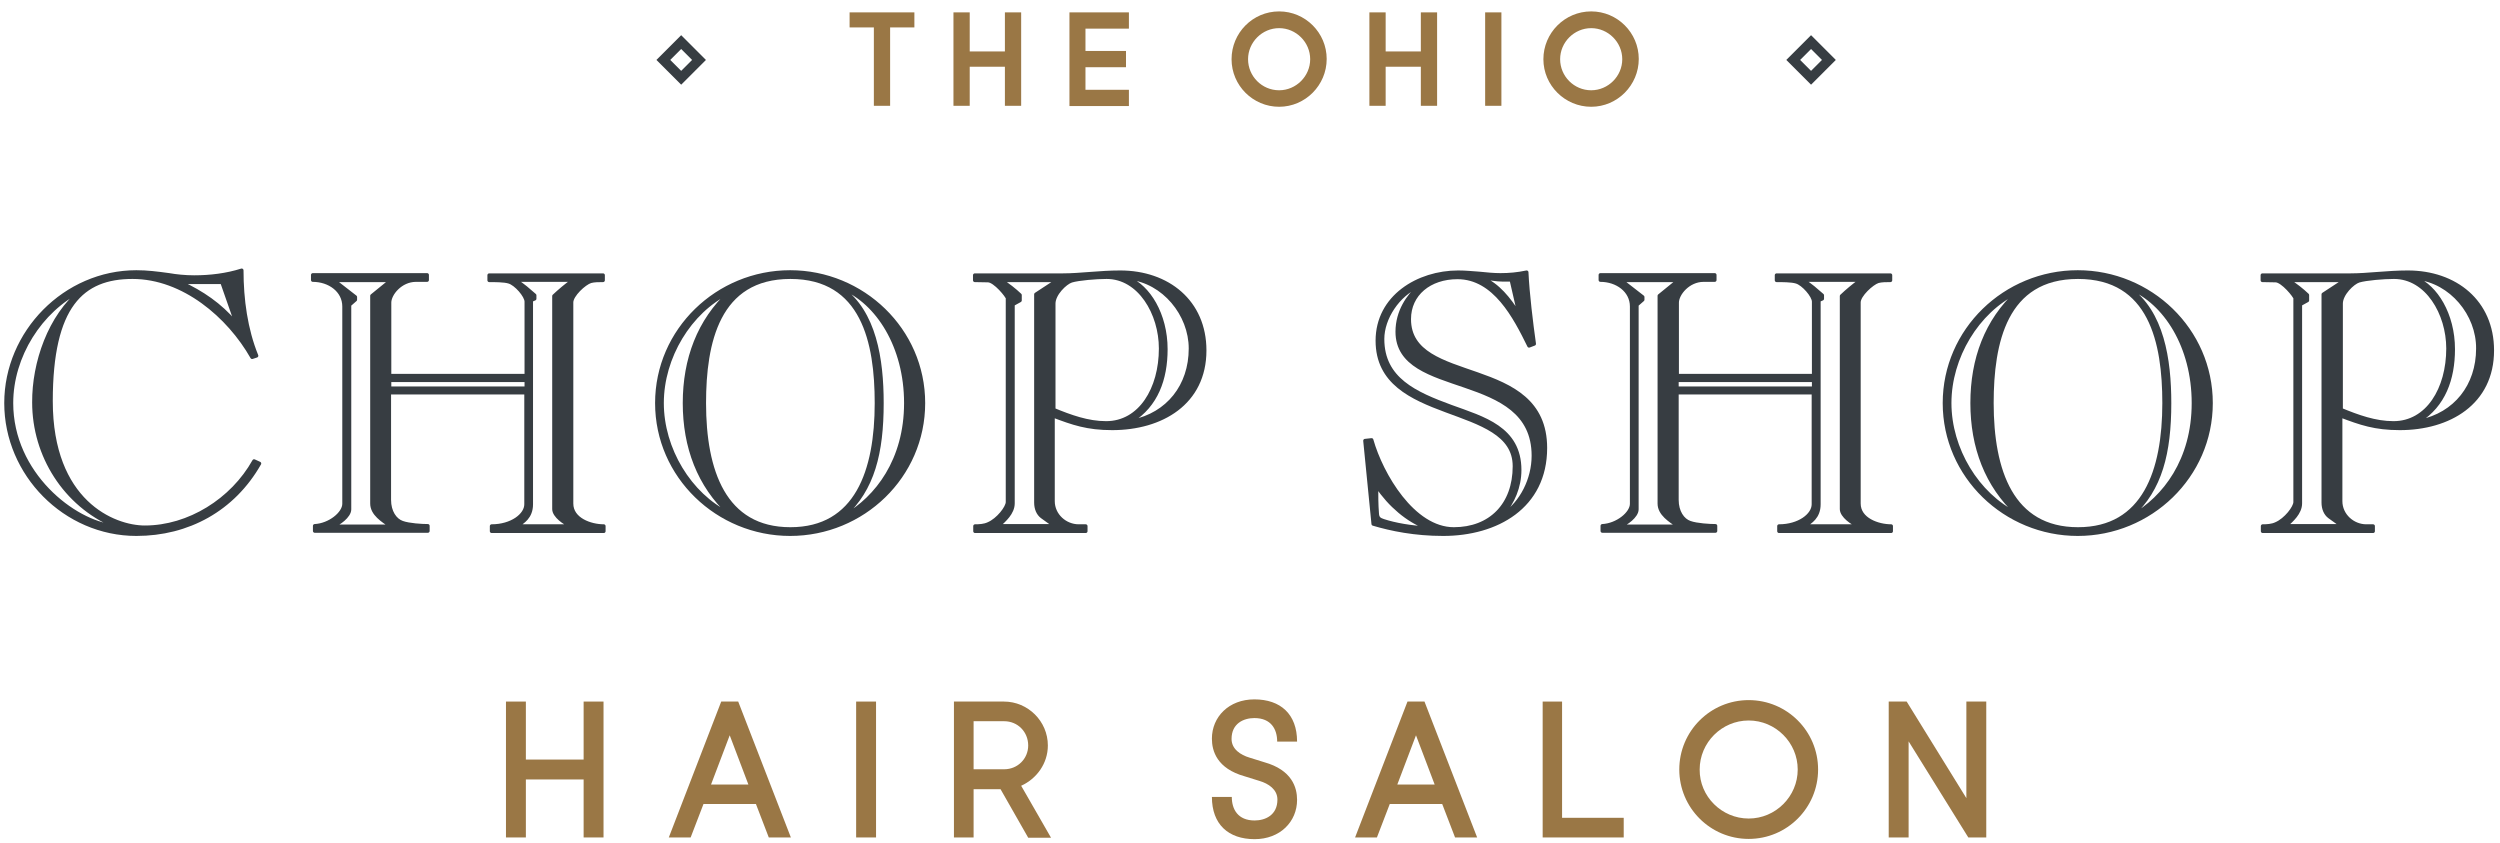
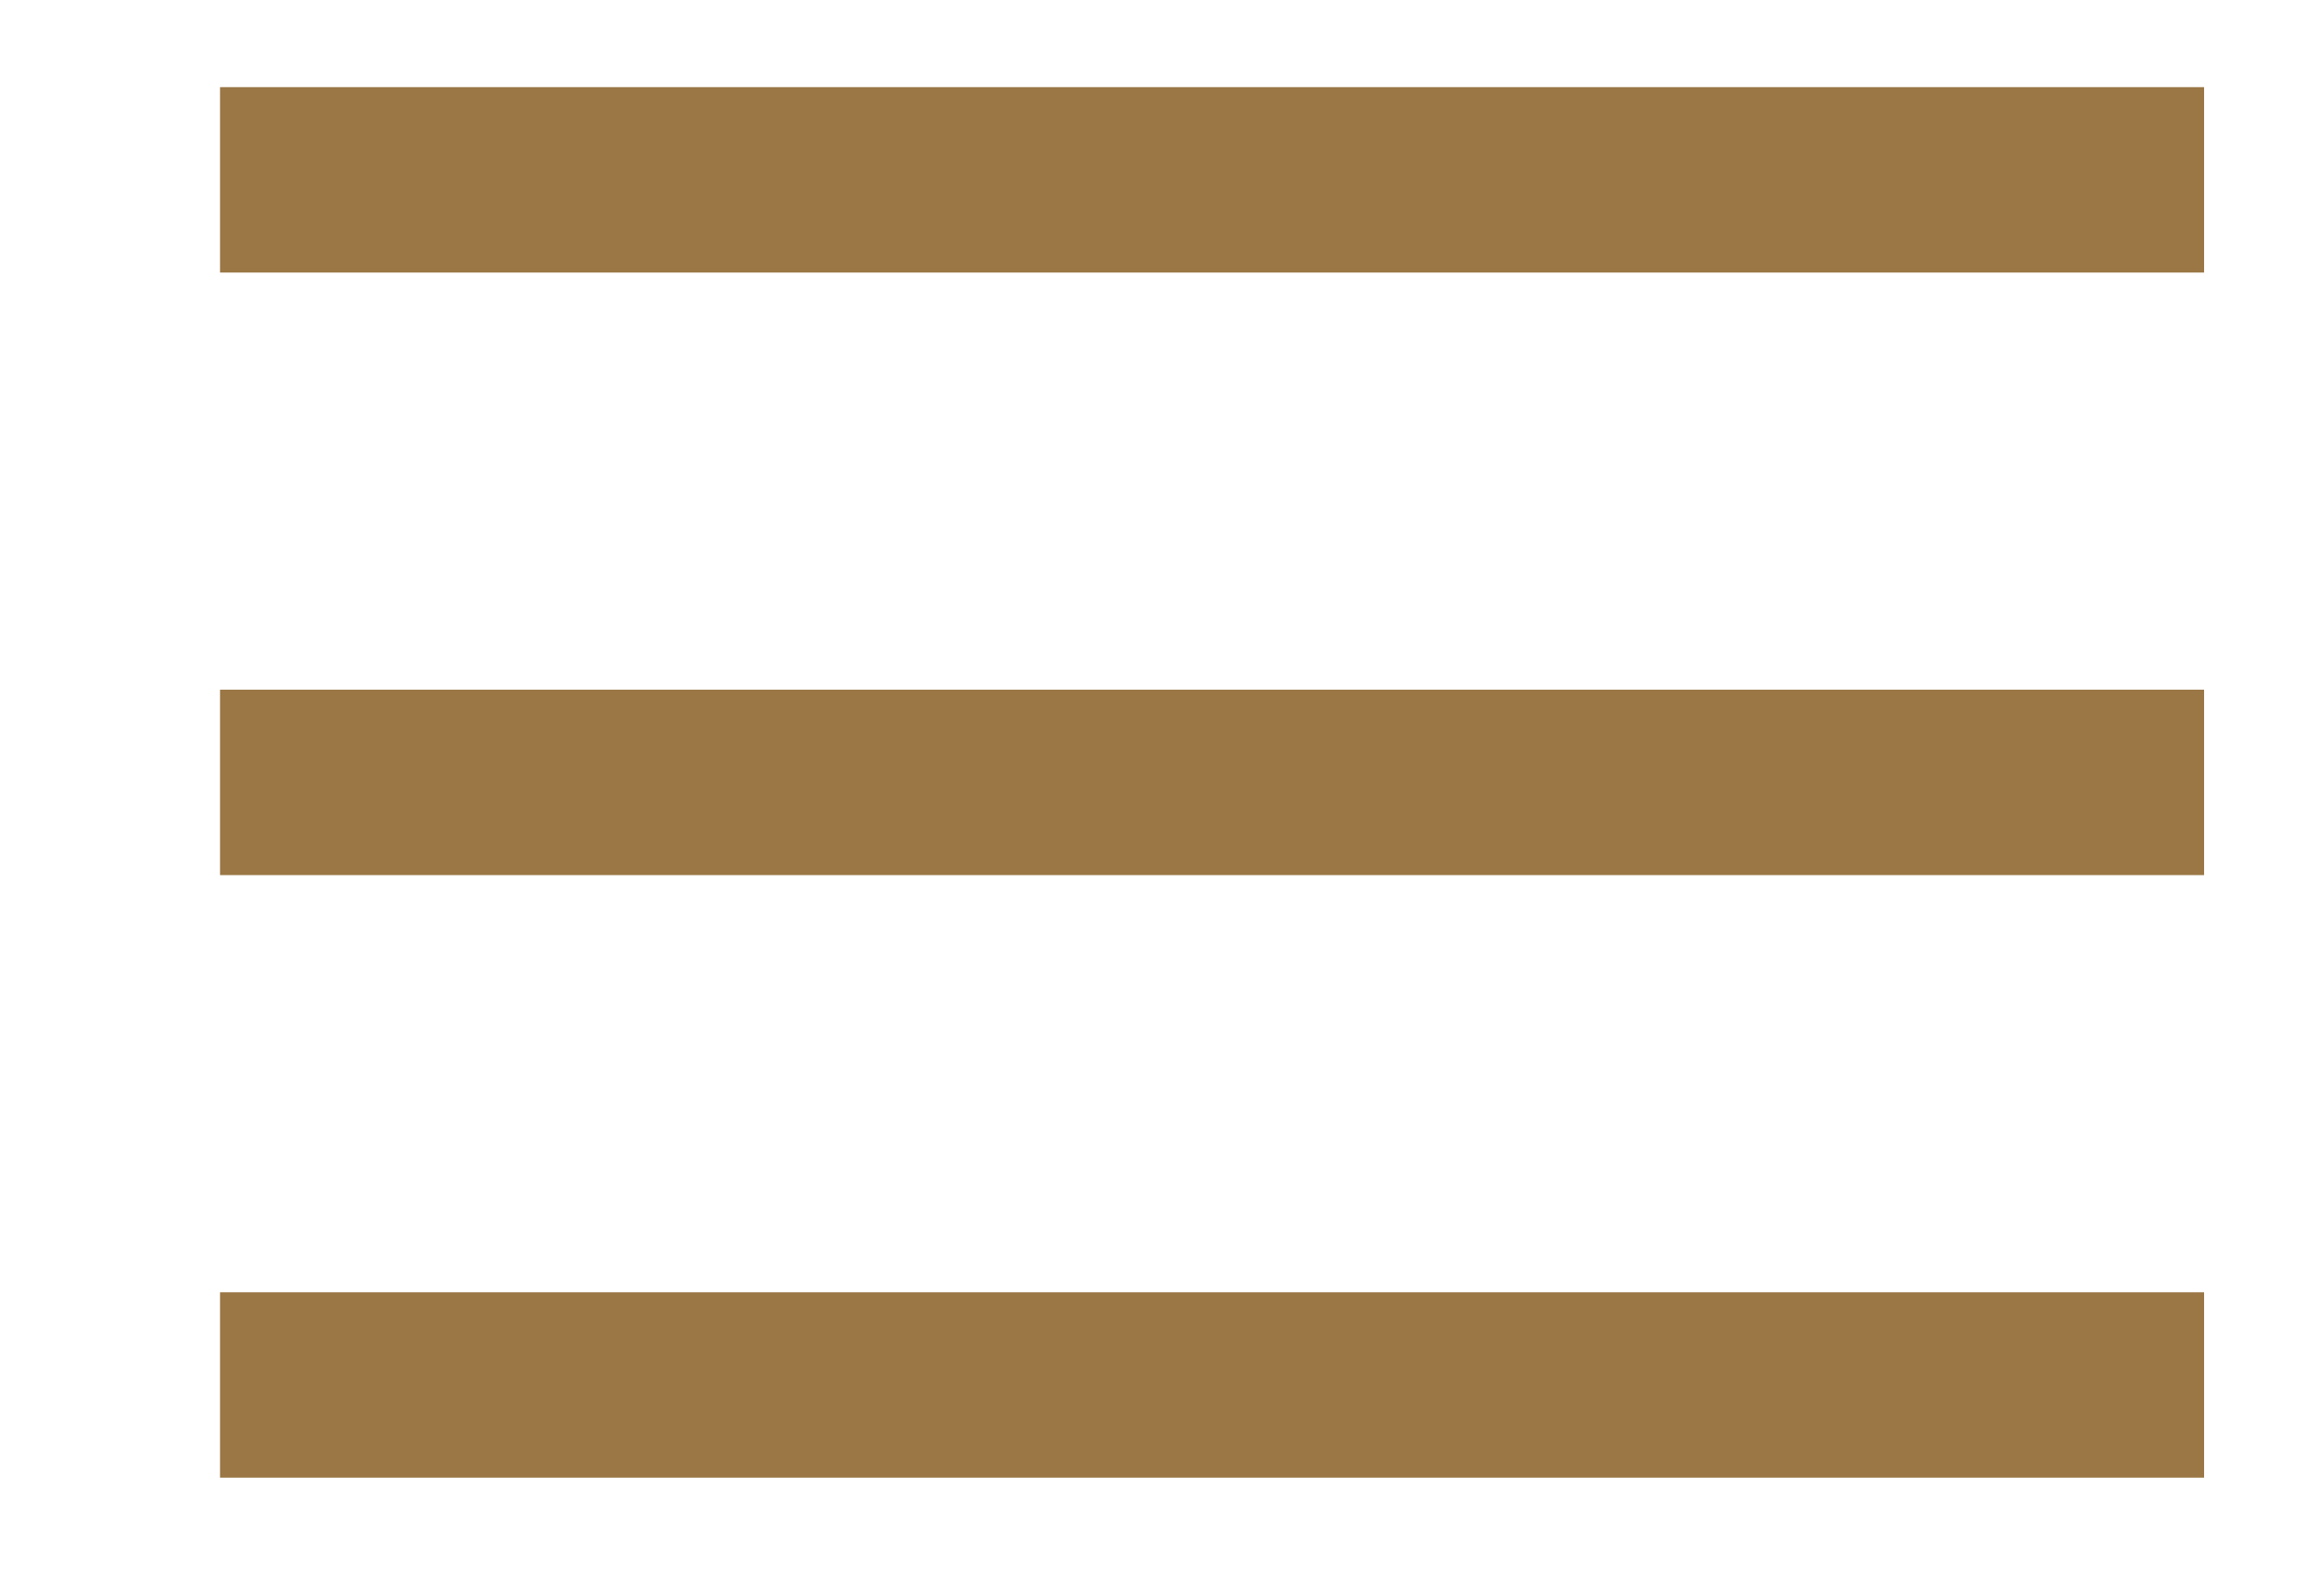
- <svg xmlns="http://www.w3.org/2000/svg" version="1.1" id="Layer_1" x="0px" y="0px" viewBox="0 0 1030.2 347" style="enable-background:new 0 0 1030.2 347;" xml:space="preserve">
+ <svg xmlns="http://www.w3.org/2000/svg" version="1.1" id="Layer_1" x="0px" y="0px" viewBox="0 0 376 258" style="enable-background:new 0 0 376 258;" xml:space="preserve">
  <style type="text/css">
- 	.st0{fill:#655B4F;}
- 	.st1{fill:#9A7745;}
- 	.st2{fill:#373D42;stroke:#373D42;stroke-width:1.5;stroke-linecap:round;stroke-linejoin:round;stroke-miterlimit:10;}
- 	.st3{fill:#373D42;}
- 	.st4{fill:#006C87;}
+ 	.st0{fill:none;stroke:#9A7745;stroke-width:30;stroke-miterlimit:10;}
</style>
-   <g>
-     <path class="st1" d="M350.2,5.1h26.6v6.2h-10v32.3h-6.7V11.3h-10V5.1z" />
-     <path class="st1" d="M414.1,27.5h-14.5v16.1h-6.7V5.1h6.7v16.1h14.5V5.1h6.7v38.5h-6.7V27.5z" />
-     <path class="st1" d="M440.7,5.1h24.5v6.7h-17.9V21h16.7v6.7h-16.7V37h17.9v6.7h-24.5V5.1z" />
-     <path class="st1" d="M527.1,4.7c10.8,0,19.6,8.8,19.6,19.6S537.9,44,527.1,44s-19.6-8.8-19.6-19.6S516.2,4.7,527.1,4.7z    M527.1,37.2c7,0,12.8-5.8,12.8-12.8c0-7-5.8-12.8-12.8-12.8c-7,0-12.8,5.8-12.8,12.8C514.3,31.4,520,37.2,527.1,37.2z" />
-     <path class="st1" d="M585.4,27.5H571v16.1h-6.7V5.1h6.7v16.1h14.5V5.1h6.7v38.5h-6.7V27.5z" />
-     <path class="st1" d="M612,5.1h6.7v38.5H612V5.1z" />
-     <path class="st1" d="M655.7,4.7c10.8,0,19.6,8.8,19.6,19.6S666.5,44,655.7,44S636,35.2,636,24.4S644.8,4.7,655.7,4.7z M655.7,37.2   c7,0,12.8-5.8,12.8-12.8c0-7-5.8-12.8-12.8-12.8c-7,0-12.8,5.8-12.8,12.8C642.9,31.4,648.6,37.2,655.7,37.2z" />
-   </g>
-   <g>
-     <path class="st2" d="M106.9,191c-10.8,19-29.5,29.1-50.7,29.1c-29.4,0-53.7-24.7-53.7-54c0-29.2,24.3-54,53.7-54   c4.4,0,8.4,0.5,13.5,1.2c2.8,0.5,6.6,0.9,10.3,0.9c6.6,0,13.3-0.8,19.6-2.8c0,12,1.7,24.4,6.1,35.2l-1.8,0.6   c-9.6-16.9-28.3-33-49.3-33c-20.7,0-33.6,11.7-33.6,51.1c0,41.5,25.8,52,38.7,52c18.1,0,36-11.2,45-27.3L106.9,191z M33.6,119.6   l-0.1-0.1c-16.9,8.4-28.8,27.3-28.8,46.6c0,29.2,25.8,49.2,42.3,50.8v-0.3c-20.2-8.7-33-28.8-33-50.8   C13.9,149.6,20.4,130.3,33.6,119.6z M74.7,116.3v0.3c8.5,3.9,16,9,22.2,16.3l0.3-0.3l-5.7-16.3H74.7z" />
-     <path class="st2" d="M216.9,154.9v-30.6c0-2.4-4.3-7.4-7.2-8.2c-1.9-0.6-6-0.6-8.1-0.6v-2.1h46.9v2.1c-1.8,0-3.6,0-5.1,0.4   c-2.6,0.8-7.9,5.7-7.9,8.7v82.9c0,6.6,7.9,9.3,13.3,9.3v2.1h-46.2v-2.1c8.2,0,14.2-4.5,14.2-9v-46h-56.4V206c0,4.9,2.4,8.4,5.4,9.4   c2.8,1,8.1,1.3,10.5,1.3v2.1h-46.6v-2.1c6.1-0.3,12.1-5.1,12.1-9.1v-81.3c0-6.6-6.1-10.9-12.9-10.9v-2.1h47.1v2.1h-4.6   c-6.3,0-10.9,5.7-10.9,9.3v30.1H216.9z M153.3,121.9l7.5-6.1v-0.3h-22.9v0.3l8.5,6.6v1.1l-2.4,2.1v84.3c0,2.8-4.5,6-6.7,6.7v0.3   h23.5v-0.3c-3-2.1-7.5-4.8-7.5-9.1V121.9z M160.5,160h56.4v-3.3h-56.4V160z M235,216.8v-0.3c-2.2-0.8-6.7-3.9-6.7-6.7V122   c2.2-2.1,5.2-4.6,7.6-6.3v-0.3h-23.4v0.3c3,1.6,5.4,4,7.8,6v1.4l-1.4,0.6v84.1c0,5.4-3.6,7.3-5.5,8.7v0.3H235z" />
-     <path class="st2" d="M325.6,220.1c-29.8,0-54.9-23.8-54.9-54c0-30.1,25-54,54.9-54c29.8,0,54.9,23.8,54.9,54   C380.5,196.3,355.5,220.1,325.6,220.1z M300.7,120.4h-0.3c-16.2,7.9-27.6,26.8-27.6,45.7c0,18.9,11.4,37.8,27.6,45.7h0.3   c-12.7-11.8-18.6-27.6-18.6-45.7C282.1,148,288,132.2,300.7,120.4z M290.2,166.1c0,27.9,8.2,51.9,35.5,51.9s35.5-24,35.5-51.9   c0-24.9-5.5-51.9-35.5-51.9C295.8,114.2,290.2,141.2,290.2,166.1z M347.1,118.6l-0.3,0.3c13.6,9.7,16.6,29.1,16.6,47.2   c0,20.5-3.7,35.5-15.6,46.3l0.3,0.3c13.2-7.5,25.2-23.1,25.2-46.6C373.3,142.7,361.6,124.6,347.1,118.6z" />
-     <path class="st2" d="M401.8,218.9v-2.1c1.8,0,3.8-0.1,5.5-0.9c4-1.7,7.9-6.8,7.9-9v-84c0-0.8-5.2-7.3-8.1-7.3   c-1.8,0-3.6-0.1-5.4-0.1v-2.1h36.4c3.5,0,7.2-0.3,11.2-0.6c3.9-0.3,8.1-0.6,12.3-0.6c19.6,0,34.8,12.1,34.8,32.2   c0,21.7-17.8,32.1-38.1,32.1c-10.3,0-16.2-2.1-24.4-5.2v35.2c0,5.9,5.1,10.3,10.6,10.3h2.9v2.1H401.8z M434.4,216.8v-0.3l-5-3.6   c-1.6-1.2-2.5-3.3-2.5-5.8v-85.8l8.4-5.5v-0.3h-22.5v0.3c2.4,1.4,5.4,3.8,7.5,5.8v2.2l-2.9,1.6v82c0,4-3.6,7-5.7,9v0.3H434.4z    M434.1,168.8c7,2.9,14.2,5.5,21.7,5.5c14.1,0,22.5-14.1,22.5-30.7c0-14.4-8.7-29.4-22.3-29.4c-4.2,0-11.5,0.6-14.5,1.5   c-2.5,0.8-7.3,5.4-7.3,9.4V168.8z M465.3,114.5l-0.3,0.3c8.2,3.3,15.4,14.7,15.4,29.1c0,12.3-3.9,23.1-14.1,29.5l0.3,0.3   c14.7-3,24-14.7,24-30.1C490.6,129.5,479.5,116,465.3,114.5z" />
-     <path class="st2" d="M562.5,181.6l2.7-0.3c4,14.2,17.1,36.7,33.9,36.7c15,0,25-9.9,25-25.9c0-26.8-56.5-17.1-56.5-51.7   c0-18.1,16.8-28.2,33.3-28.2c3,0,5.8,0.3,8.7,0.5c3,0.3,5.8,0.6,8.7,0.6c3.6,0,7-0.3,10.8-1.1c0.4,8.7,1.9,21,3.1,29.5l-2.1,0.8   c-5.8-11.8-14.2-28.2-29.5-28.2c-11.5,0-19.9,6.9-19.9,17.2c0,28.2,56.1,14.5,56.1,53.1c0,24.3-20.1,35.5-42.1,35.5   c-11.7,0-21.4-2-28.8-4.2L562.5,181.6z M570,214.6c4.8,1.6,11.8,2.8,17.7,3v-0.3c-7.5-2.8-15-9.1-20.2-16.9h-0.3   c0,3.8,0,7.5,0.3,11.2C567.6,213.7,568.6,214.1,570,214.6z M619.2,211.9l0.3,0.3c7.5-5,12.4-14.7,12.4-24.4   c0-36-56.1-23.5-56.1-51.1c0-8.4,4.6-14.8,8.7-18.4v-0.5c-8.4,3.6-14.8,13.3-14.8,21.9c0,16.6,13.6,22.5,28.3,27.9   c13.2,4.8,28.2,8.8,28.2,26.1C626.2,200.6,623.4,207.1,619.2,211.9z M622.8,115.3h-3.4c-2.9,0-5.5-0.6-8.2-0.9l-0.3,0.3   c6.4,2.7,10.9,8.5,14.7,14.4l0.3-0.3L622.8,115.3z" />
-     <path class="st2" d="M747.4,154.9v-30.6c0-2.4-4.3-7.4-7.2-8.2c-1.9-0.6-6-0.6-8.1-0.6v-2.1h46.9v2.1c-1.8,0-3.6,0-5.1,0.4   c-2.5,0.8-7.9,5.7-7.9,8.7v82.9c0,6.6,7.9,9.3,13.3,9.3v2.1h-46.2v-2.1c8.2,0,14.2-4.5,14.2-9v-46H691V206c0,4.9,2.4,8.4,5.4,9.4   c2.8,1,8.1,1.3,10.5,1.3v2.1h-46.6v-2.1c6.1-0.3,12.1-5.1,12.1-9.1v-81.3c0-6.6-6.1-10.9-12.9-10.9v-2.1h47.1v2.1H702   c-6.3,0-10.9,5.7-10.9,9.3v30.1H747.4z M683.8,121.9l7.5-6.1v-0.3h-22.9v0.3l8.5,6.6v1.1l-2.4,2.1v84.3c0,2.8-4.5,6-6.7,6.7v0.3   h23.5v-0.3c-3-2.1-7.5-4.8-7.5-9.1V121.9z M691,160h56.4v-3.3H691V160z M765.6,216.8v-0.3c-2.2-0.8-6.7-3.9-6.7-6.7V122   c2.2-2.1,5.2-4.6,7.6-6.3v-0.3h-23.4v0.3c3,1.6,5.4,4,7.8,6v1.4l-1.4,0.6v84.1c0,5.4-3.6,7.3-5.5,8.7v0.3H765.6z" />
-     <path class="st2" d="M856.2,220.1c-29.8,0-54.9-23.8-54.9-54c0-30.1,25-54,54.9-54c29.8,0,54.9,23.8,54.9,54   C911.1,196.3,886,220.1,856.2,220.1z M831.3,120.4H831c-16.2,7.9-27.6,26.8-27.6,45.7c0,18.9,11.4,37.8,27.6,45.7h0.3   c-12.7-11.8-18.6-27.6-18.6-45.7C812.7,148,818.5,132.2,831.3,120.4z M820.8,166.1c0,27.9,8.2,51.9,35.5,51.9   c27.3,0,35.5-24,35.5-51.9c0-24.9-5.5-51.9-35.5-51.9C826.3,114.2,820.8,141.2,820.8,166.1z M877.6,118.6l-0.3,0.3   C891,128.6,894,148,894,166.1c0,20.5-3.7,35.5-15.6,46.3l0.3,0.3c13.2-7.5,25.2-23.1,25.2-46.6   C903.9,142.7,892.2,124.6,877.6,118.6z" />
-     <path class="st2" d="M932.4,218.9v-2.1c1.8,0,3.8-0.1,5.5-0.9c4-1.7,7.9-6.8,7.9-9v-84c0-0.8-5.2-7.3-8.1-7.3   c-1.8,0-3.6-0.1-5.4-0.1v-2.1h36.4c3.5,0,7.2-0.3,11.2-0.6c3.9-0.3,8.1-0.6,12.3-0.6c19.6,0,34.8,12.1,34.8,32.2   c0,21.7-17.8,32.1-38.1,32.1c-10.3,0-16.2-2.1-24.4-5.2v35.2c0,5.9,5.1,10.3,10.6,10.3h2.8v2.1H932.4z M964.9,216.8v-0.3l-5-3.6   c-1.6-1.2-2.5-3.3-2.5-5.8v-85.8l8.4-5.5v-0.3h-22.5v0.3c2.4,1.4,5.4,3.8,7.5,5.8v2.2l-2.9,1.6v82c0,4-3.6,7-5.7,9v0.3H964.9z    M964.6,168.8c7,2.9,14.2,5.5,21.7,5.5c14.1,0,22.5-14.1,22.5-30.7c0-14.4-8.7-29.4-22.3-29.4c-4.2,0-11.5,0.6-14.5,1.5   c-2.5,0.8-7.3,5.4-7.3,9.4V168.8z M995.8,114.5l-0.3,0.3c8.2,3.3,15.4,14.7,15.4,29.1c0,12.3-3.9,23.1-14.1,29.5l0.3,0.3   c14.7-3,24-14.7,24-30.1C1021.2,129.5,1010.1,116,995.8,114.5z" />
-   </g>
-   <g>
-     <path class="st1" d="M240.5,321.2h-23.8v23.9h-8.2v-56h8.2V313h23.8v-23.9h8.2v56h-8.2V321.2z" />
-     <path class="st1" d="M311.5,331.3h-21.6l-5.3,13.8h-9l21.6-56h7l21.7,56h-9.1L311.5,331.3z M293,323.3h15.4l-7.7-20.3L293,323.3z" />
-     <path class="st1" d="M352.8,289.1h8.2v56h-8.2V289.1z" />
-     <path class="st1" d="M401.2,325.1v20h-8.1v-56h20.6c9.9,0,18.1,8.1,18.1,18.1c0,7.4-4.6,13.7-11,16.6c0.5,0.9,1,1.8,1.5,2.6   c3.2,5.5,7.9,13.8,10.8,18.8h-9.4l-11.4-20H401.2z M401.2,317h12.6c5.6,0,9.9-4.4,9.9-9.8c0-5.6-4.3-10-9.9-10h-12.6V317z" />
-     <path class="st1" d="M521,314.1c11.4,3.2,13.5,10.4,13.5,15.5c0,9-7,16.2-17.5,16.2c-10.8,0-17.6-6.1-17.6-17.4h8.2   c0,5.1,2.5,9.7,9.4,9.7c4.4,0,9.4-2.2,9.4-8.6c0-4.2-3.7-6.6-7.4-7.7l-6.1-1.9c-11.4-3.2-13.5-10.4-13.5-15.5c0-9,7-16.2,17.5-16.2   c10.8,0,17.6,6.1,17.6,17.4h-8.2c0-5.1-2.5-9.7-9.4-9.7c-4.4,0-9.4,2.2-9.4,8.6c0,4.2,3.7,6.6,7.4,7.7L521,314.1z" />
-     <path class="st1" d="M594.3,331.3h-21.6l-5.3,13.8h-9l21.6-56h7l21.7,56h-9.1L594.3,331.3z M575.8,323.3h15.4l-7.7-20.3   L575.8,323.3z" />
-     <path class="st1" d="M635.6,289.1h8.1V337h25.4v8.1h-33.4V289.1z" />
-     <path class="st1" d="M720.6,288.5c15.8,0,28.6,12.8,28.6,28.6c0,15.8-12.8,28.6-28.6,28.6c-15.8,0-28.6-12.8-28.6-28.6   C692,301.3,704.8,288.5,720.6,288.5z M720.6,337.3c11.1,0,20.2-9.1,20.2-20.2c0-11.1-9.1-20.2-20.2-20.2   c-11.1,0-20.2,9.1-20.2,20.2C700.3,328.2,709.5,337.3,720.6,337.3z" />
-     <path class="st1" d="M786.5,305.5v39.6h-8.2v-56h7.4l24.6,39.8v-39.8h8.2v56h-7.4L786.5,305.5z" />
-   </g>
-   <g>
-     <path class="st3" d="M280.7,34.9l-10.2-10.2l10.2-10.2l10.2,10.2L280.7,34.9z M276.2,24.7l4.5,4.5l4.5-4.5l-4.5-4.5L276.2,24.7z" />
-   </g>
-   <g>
-     <path class="st3" d="M746.3,34.9l-10.2-10.2l10.2-10.2l10.2,10.2L746.3,34.9z M741.8,24.7l4.5,4.5l4.5-4.5l-4.5-4.5L741.8,24.7z" />
-   </g>
+   <line class="st0" x1="35.6" y1="29.1" x2="356.6" y2="29.1" />
+   <line class="st0" x1="35.6" y1="126.6" x2="356.6" y2="126.6" />
+   <line class="st0" x1="35.6" y1="224.1" x2="356.6" y2="224.1" />
</svg>
